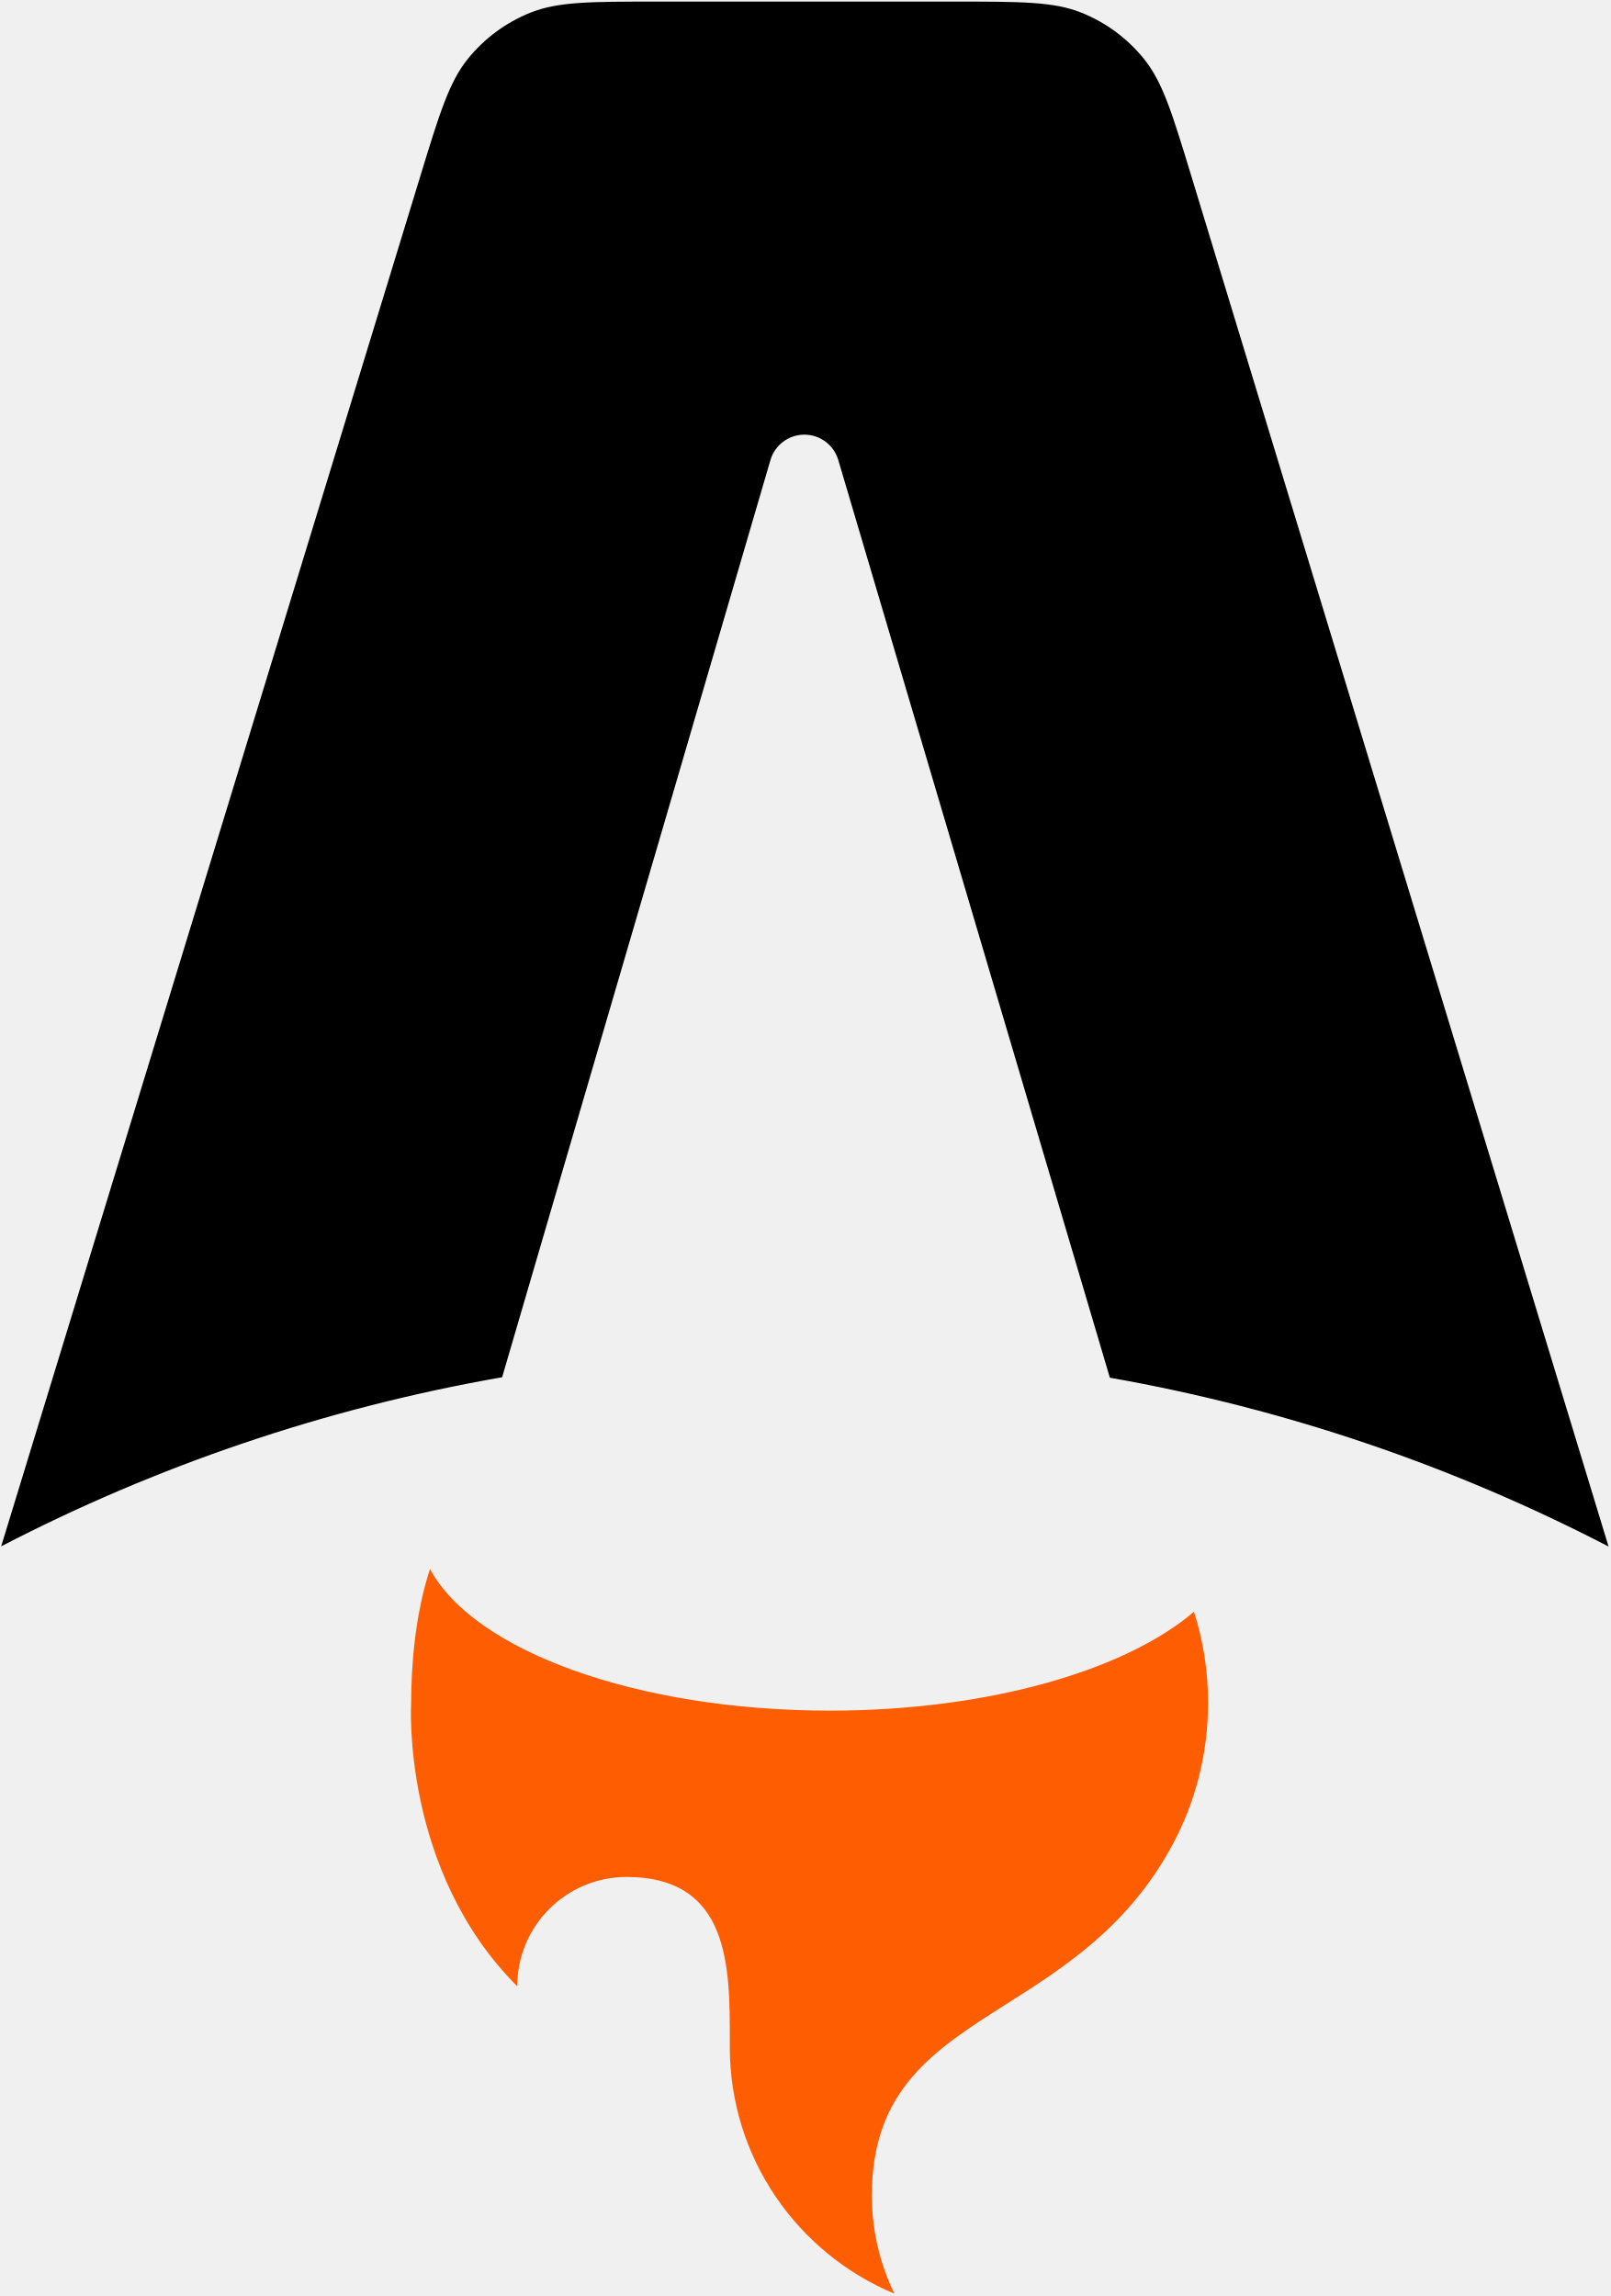
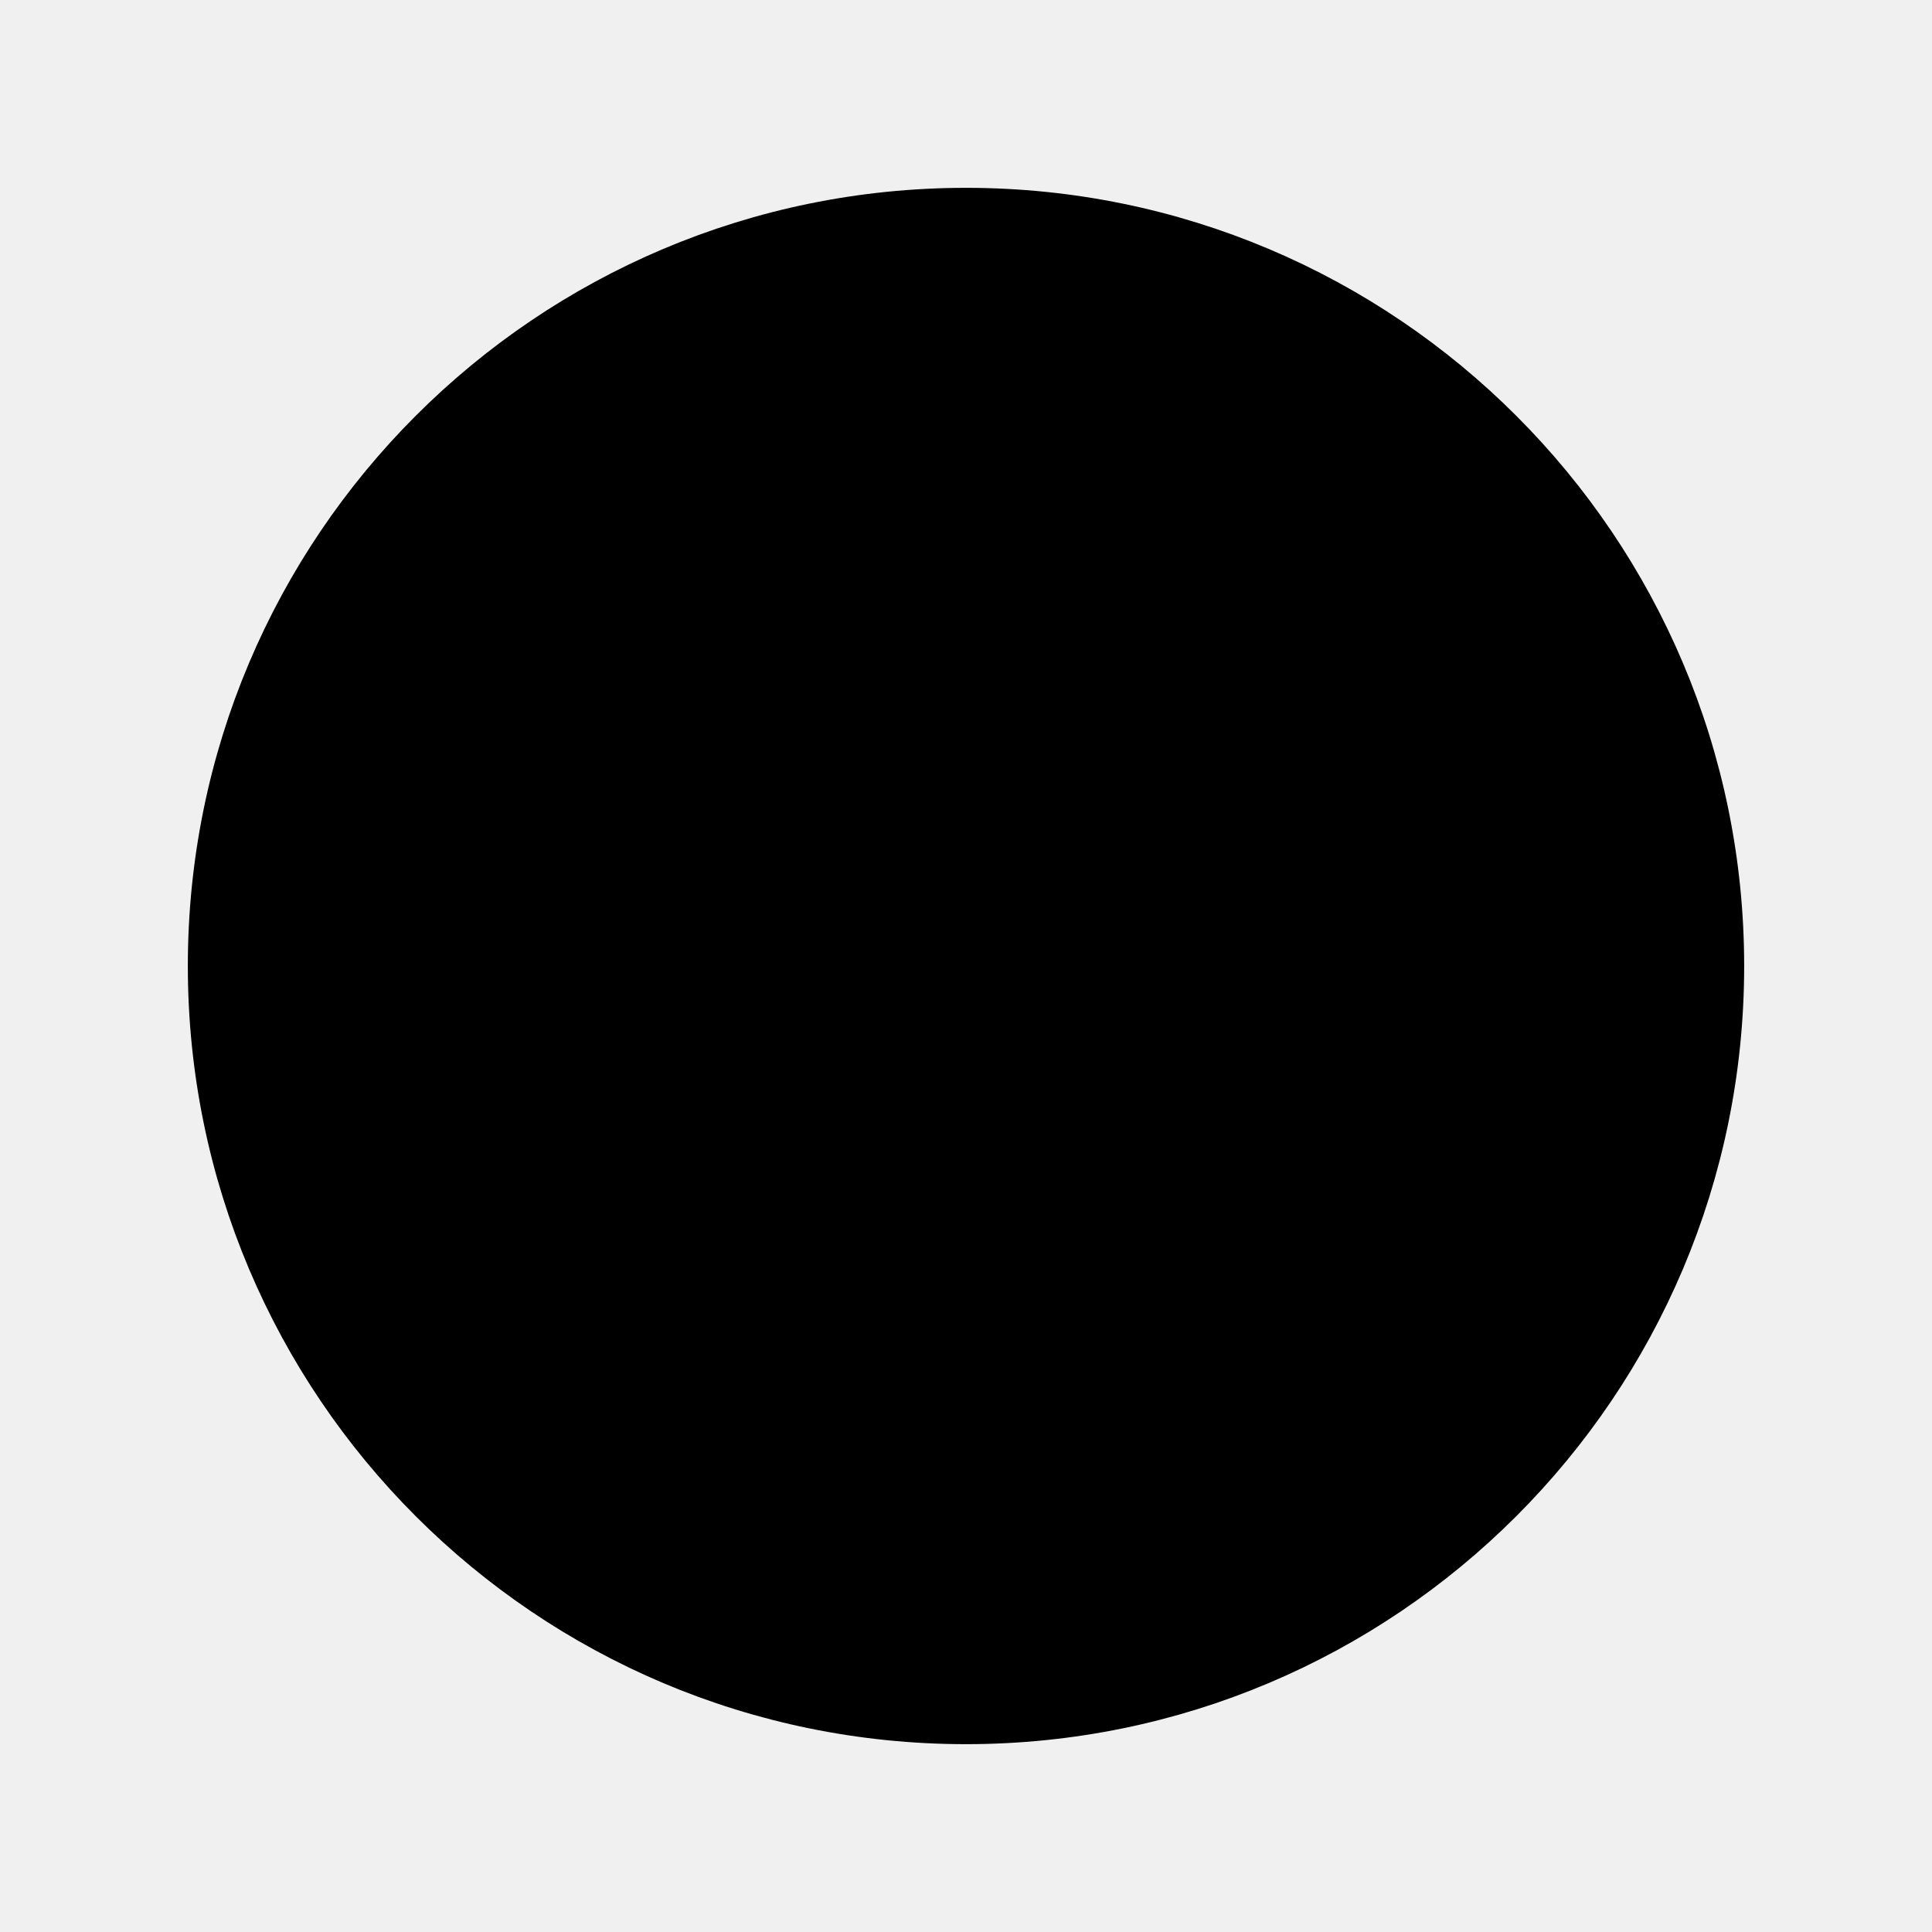
- <svg xmlns="http://www.w3.org/2000/svg" viewBox="0 0 627 894" fill="none">
-   <style>
-     #letter-a {
-       fill: black;
-     }
-     @media (prefers-color-scheme: dark) {
-       #letter-a {
-         fill: white;
-       }
-     }
-   </style>
-   <path id="letter-a" fill-rule="evenodd" clip-rule="evenodd" d="M445.433 22.983C452.722 32.032 456.439 44.243 463.873 68.665L626.281 602.176C566.234 571.026 500.957 548.56 432.115 536.439L326.371 179.099C324.641 173.252 319.27 169.241 313.173 169.241C307.06 169.241 301.68 173.273 299.963 179.14L195.5 536.259C126.338 548.325 60.763 570.832 0.459 602.095L163.664 68.541C171.121 44.162 174.85 31.972 182.14 22.939C188.575 14.965 196.946 8.772 206.454 4.95C217.224 0.622 229.971 0.622 255.466 0.622H372.034C397.562 0.622 410.326 0.622 421.106 4.96C430.622 8.789 438.998 14.995 445.433 22.983Z" />
-   <path fill-rule="evenodd" clip-rule="evenodd" d="M464.867 627.566C438.094 650.46 384.655 666.073 323.101 666.073C247.551 666.073 184.229 642.553 167.426 610.921C161.419 629.05 160.072 649.798 160.072 663.052C160.072 663.052 156.114 728.134 201.38 773.401C201.38 749.896 220.435 730.842 243.939 730.842C284.226 730.842 284.181 765.99 284.144 794.506C284.143 795.36 284.142 796.209 284.142 797.051C284.142 840.333 310.595 877.436 348.215 893.075C342.596 881.518 339.444 868.54 339.444 854.825C339.444 813.545 363.679 798.175 391.845 780.311C414.255 766.098 439.155 750.307 456.315 718.629C465.268 702.101 470.352 683.17 470.352 663.052C470.352 650.68 468.43 638.757 464.867 627.566Z" fill="#FF5D01" />
+ <svg xmlns="http://www.w3.org/2000/svg" width="800px" height="800px" viewBox="0 0 72 72" id="emoji">
+   <g id="color">
+     <circle cx="36" cy="36" r="28" />
+   </g>
+   <g id="line">
+     <circle cx="36" cy="36" r="28" fill="none" stroke="#000000" stroke-linejoin="round" stroke-width="2" />
+   </g>
</svg>
